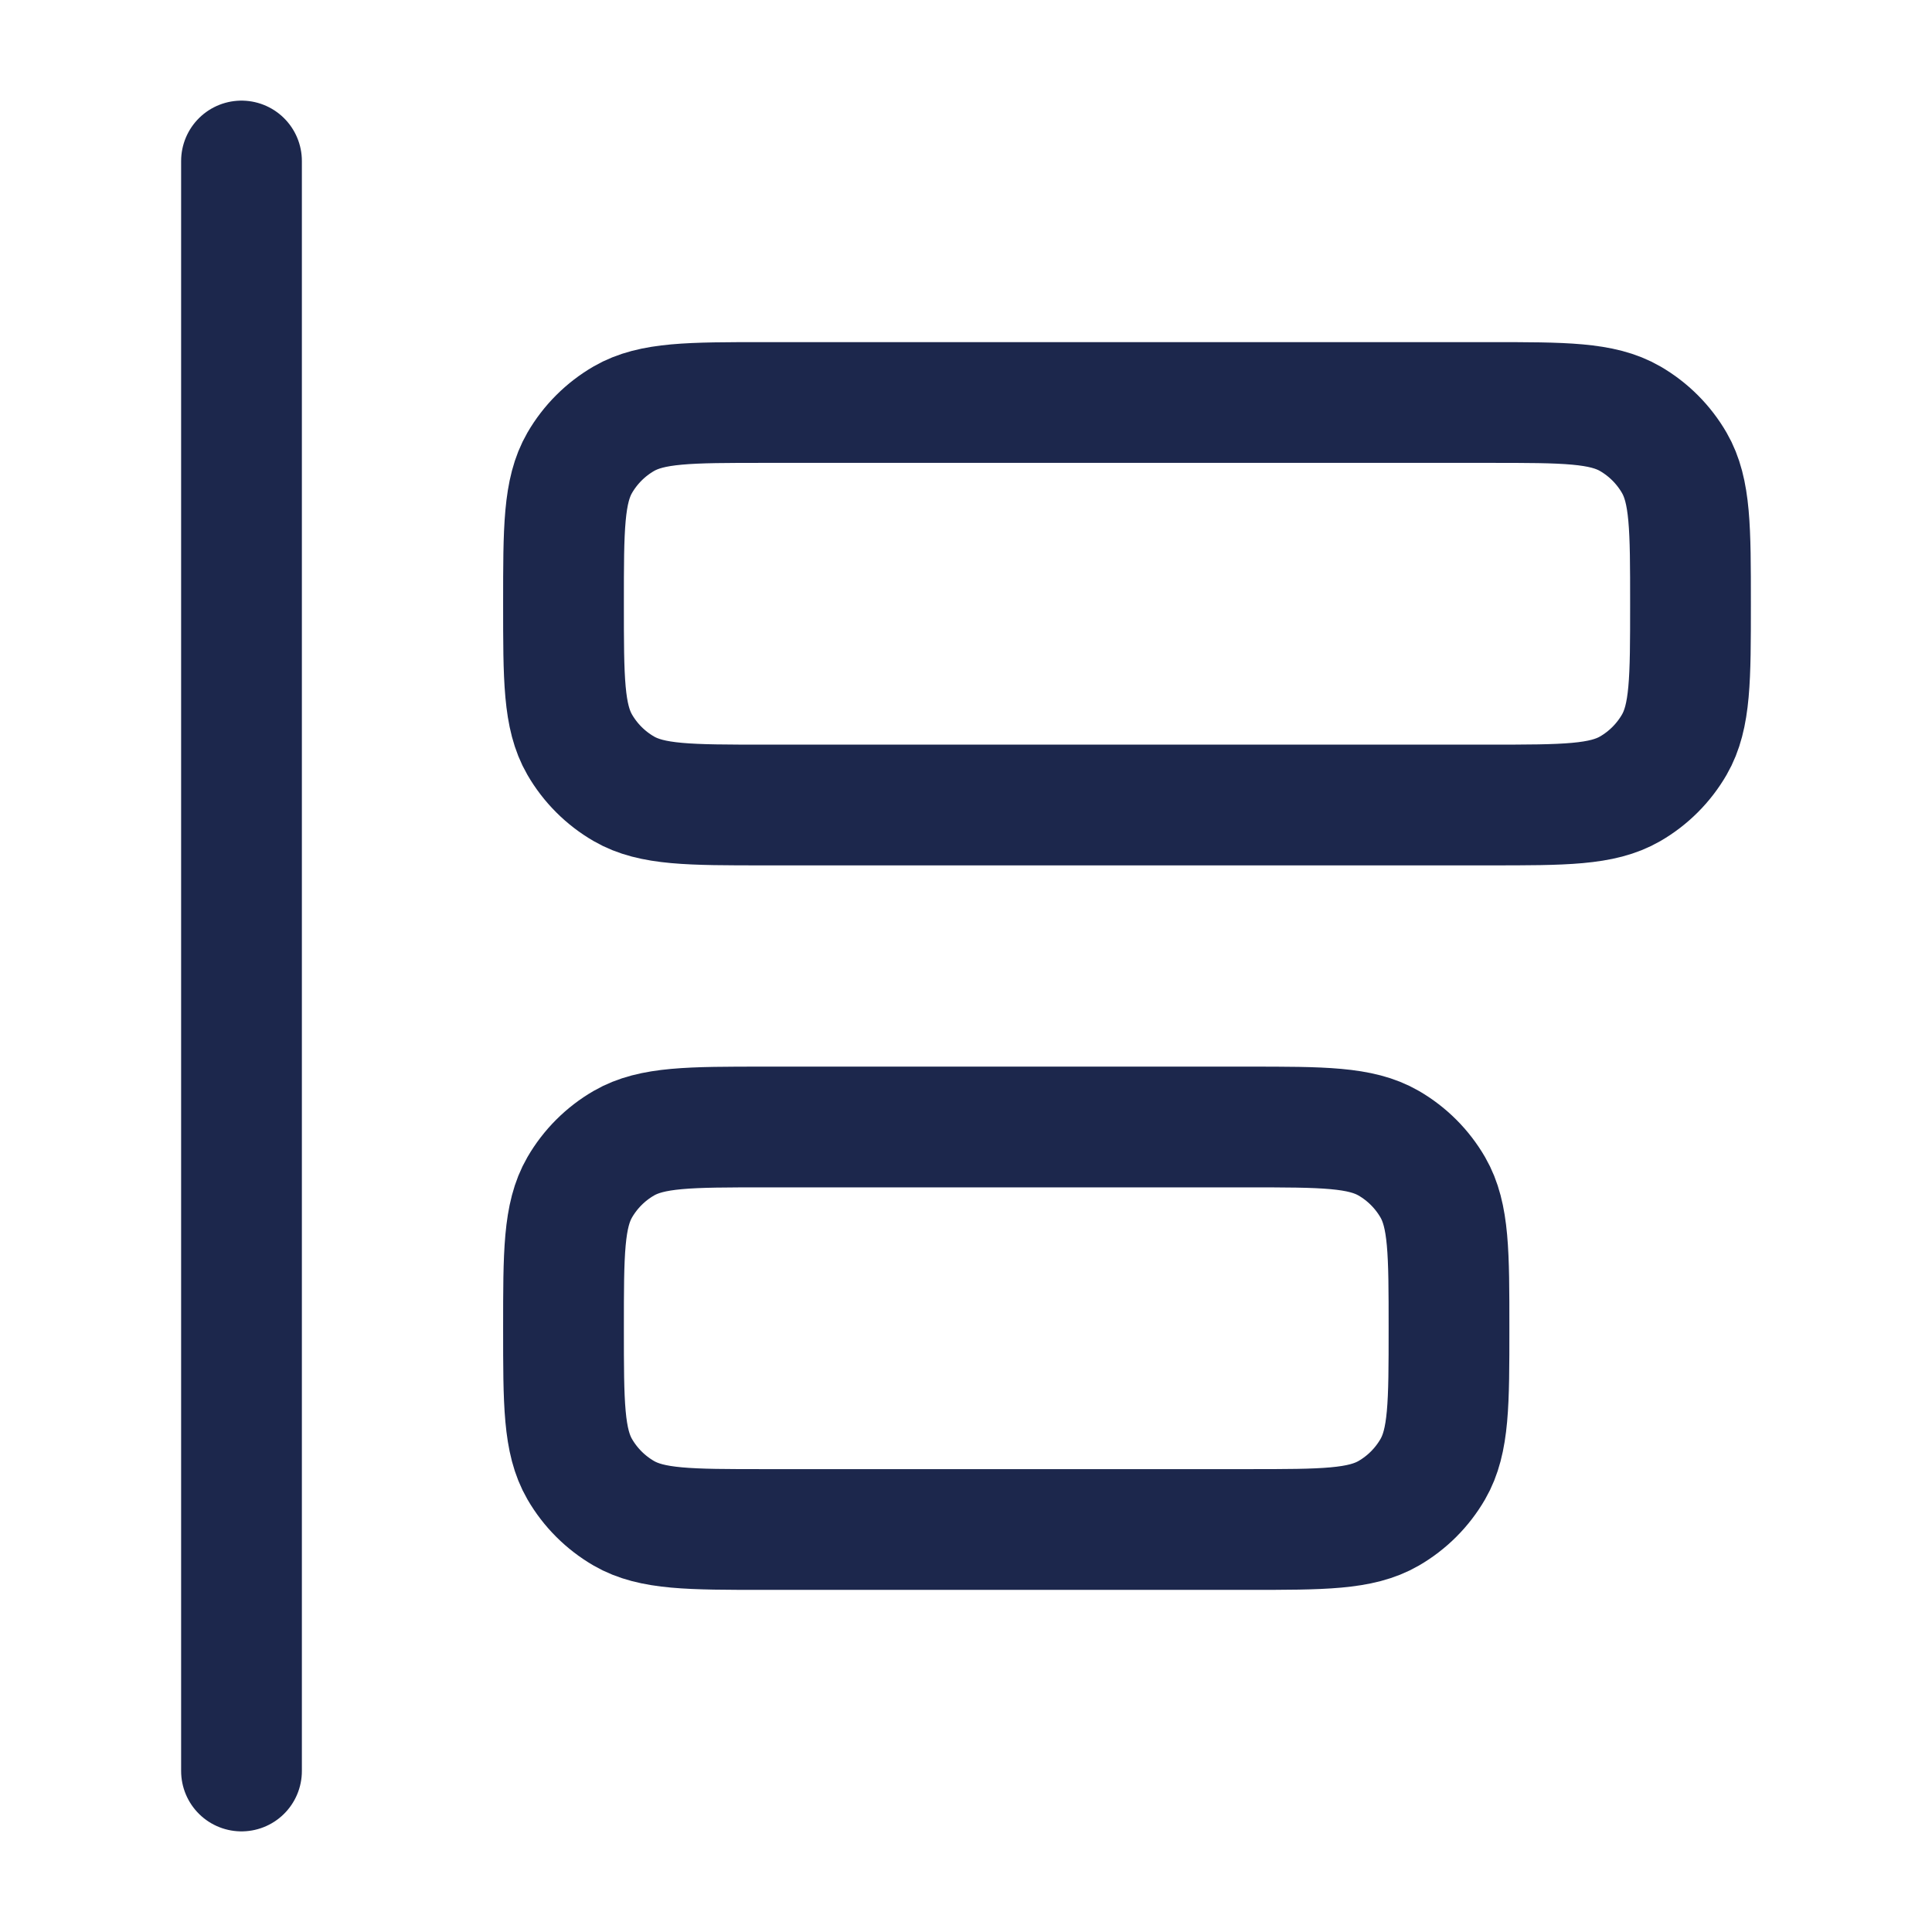
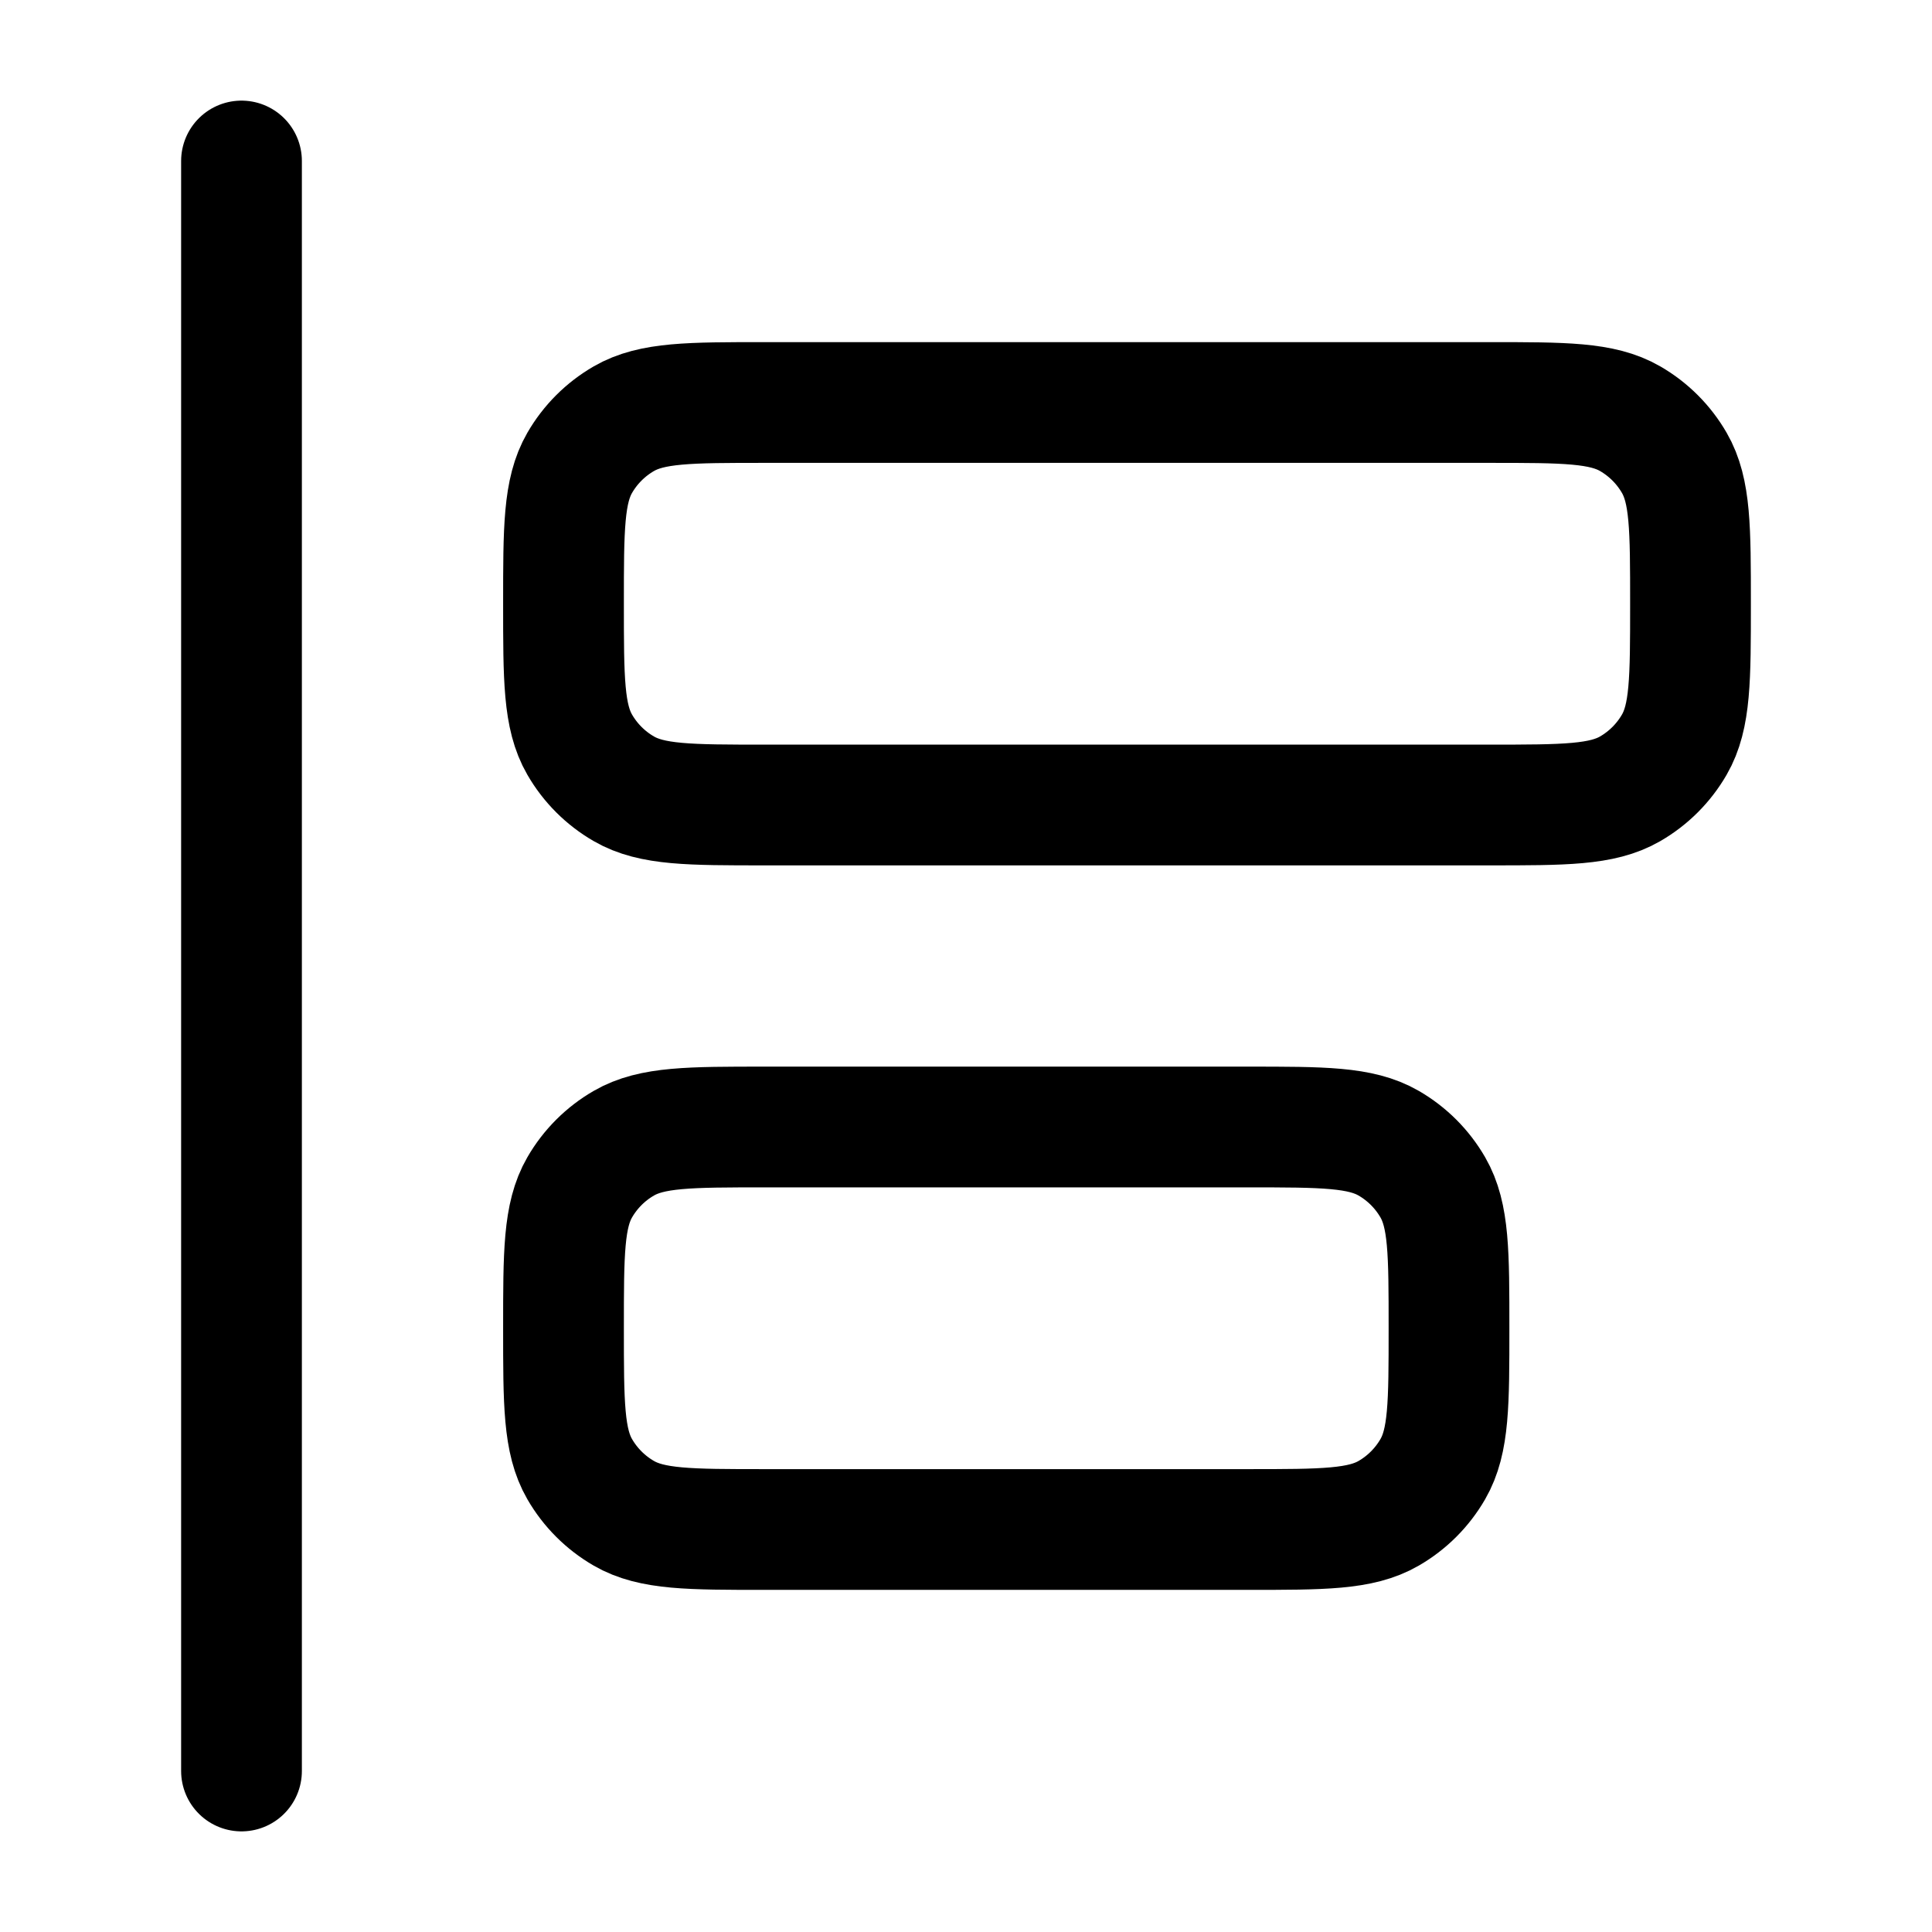
- <svg xmlns="http://www.w3.org/2000/svg" width="24" height="24" viewBox="0 0 24 24" fill="none">
-   <path d="M3 2V22" stroke="#1C274C" stroke-width="1.5" stroke-linecap="round" />
-   <path d="M7 7.5C7 6.565 7 6.098 7.201 5.75C7.333 5.522 7.522 5.333 7.75 5.201C8.098 5 8.565 5 9.5 5H18.5C19.435 5 19.902 5 20.25 5.201C20.478 5.333 20.667 5.522 20.799 5.75C21 6.098 21 6.565 21 7.5C21 8.435 21 8.902 20.799 9.25C20.667 9.478 20.478 9.667 20.25 9.799C19.902 10 19.435 10 18.5 10H9.5C8.565 10 8.098 10 7.75 9.799C7.522 9.667 7.333 9.478 7.201 9.25C7 8.902 7 8.435 7 7.5Z" stroke="#1C274C" stroke-width="1.5" />
-   <path d="M7 16.5C7 15.565 7 15.098 7.201 14.75C7.333 14.522 7.522 14.333 7.75 14.201C8.098 14 8.565 14 9.5 14H15.5C16.435 14 16.902 14 17.25 14.201C17.478 14.333 17.667 14.522 17.799 14.75C18 15.098 18 15.565 18 16.5C18 17.435 18 17.902 17.799 18.25C17.667 18.478 17.478 18.667 17.25 18.799C16.902 19 16.435 19 15.5 19H9.5C8.565 19 8.098 19 7.75 18.799C7.522 18.667 7.333 18.478 7.201 18.25C7 17.902 7 17.435 7 16.5Z" stroke="#1C274C" stroke-width="1.5" />
+ <svg xmlns="http://www.w3.org/2000/svg" width="24" height="24" viewBox="0 0 24 24">
+   <path fill="none" stroke="currentColor" stroke-linecap="round" stroke-width="1.5" d="M3 2v20m4-14.5c0-.935 0-1.402.201-1.75a1.5 1.5 0 0 1 .549-.549C8.098 5 8.565 5 9.5 5h9c.935 0 1.402 0 1.75.201a1.5 1.5 0 0 1 .549.549c.201.348.201.815.201 1.75s0 1.402-.201 1.75a1.5 1.5 0 0 1-.549.549C19.902 10 19.435 10 18.5 10h-9c-.935 0-1.402 0-1.75-.201a1.5 1.5 0 0 1-.549-.549C7 8.902 7 8.435 7 7.5Zm0 9c0-.935 0-1.402.201-1.75a1.5 1.5 0 0 1 .549-.549C8.098 14 8.565 14 9.5 14h6c.935 0 1.402 0 1.75.201a1.5 1.5 0 0 1 .549.549c.201.348.201.815.201 1.75s0 1.402-.201 1.75a1.5 1.5 0 0 1-.549.549C16.902 19 16.435 19 15.5 19h-6c-.935 0-1.402 0-1.75-.201a1.5 1.5 0 0 1-.549-.549C7 17.902 7 17.435 7 16.5Z" />
</svg>
